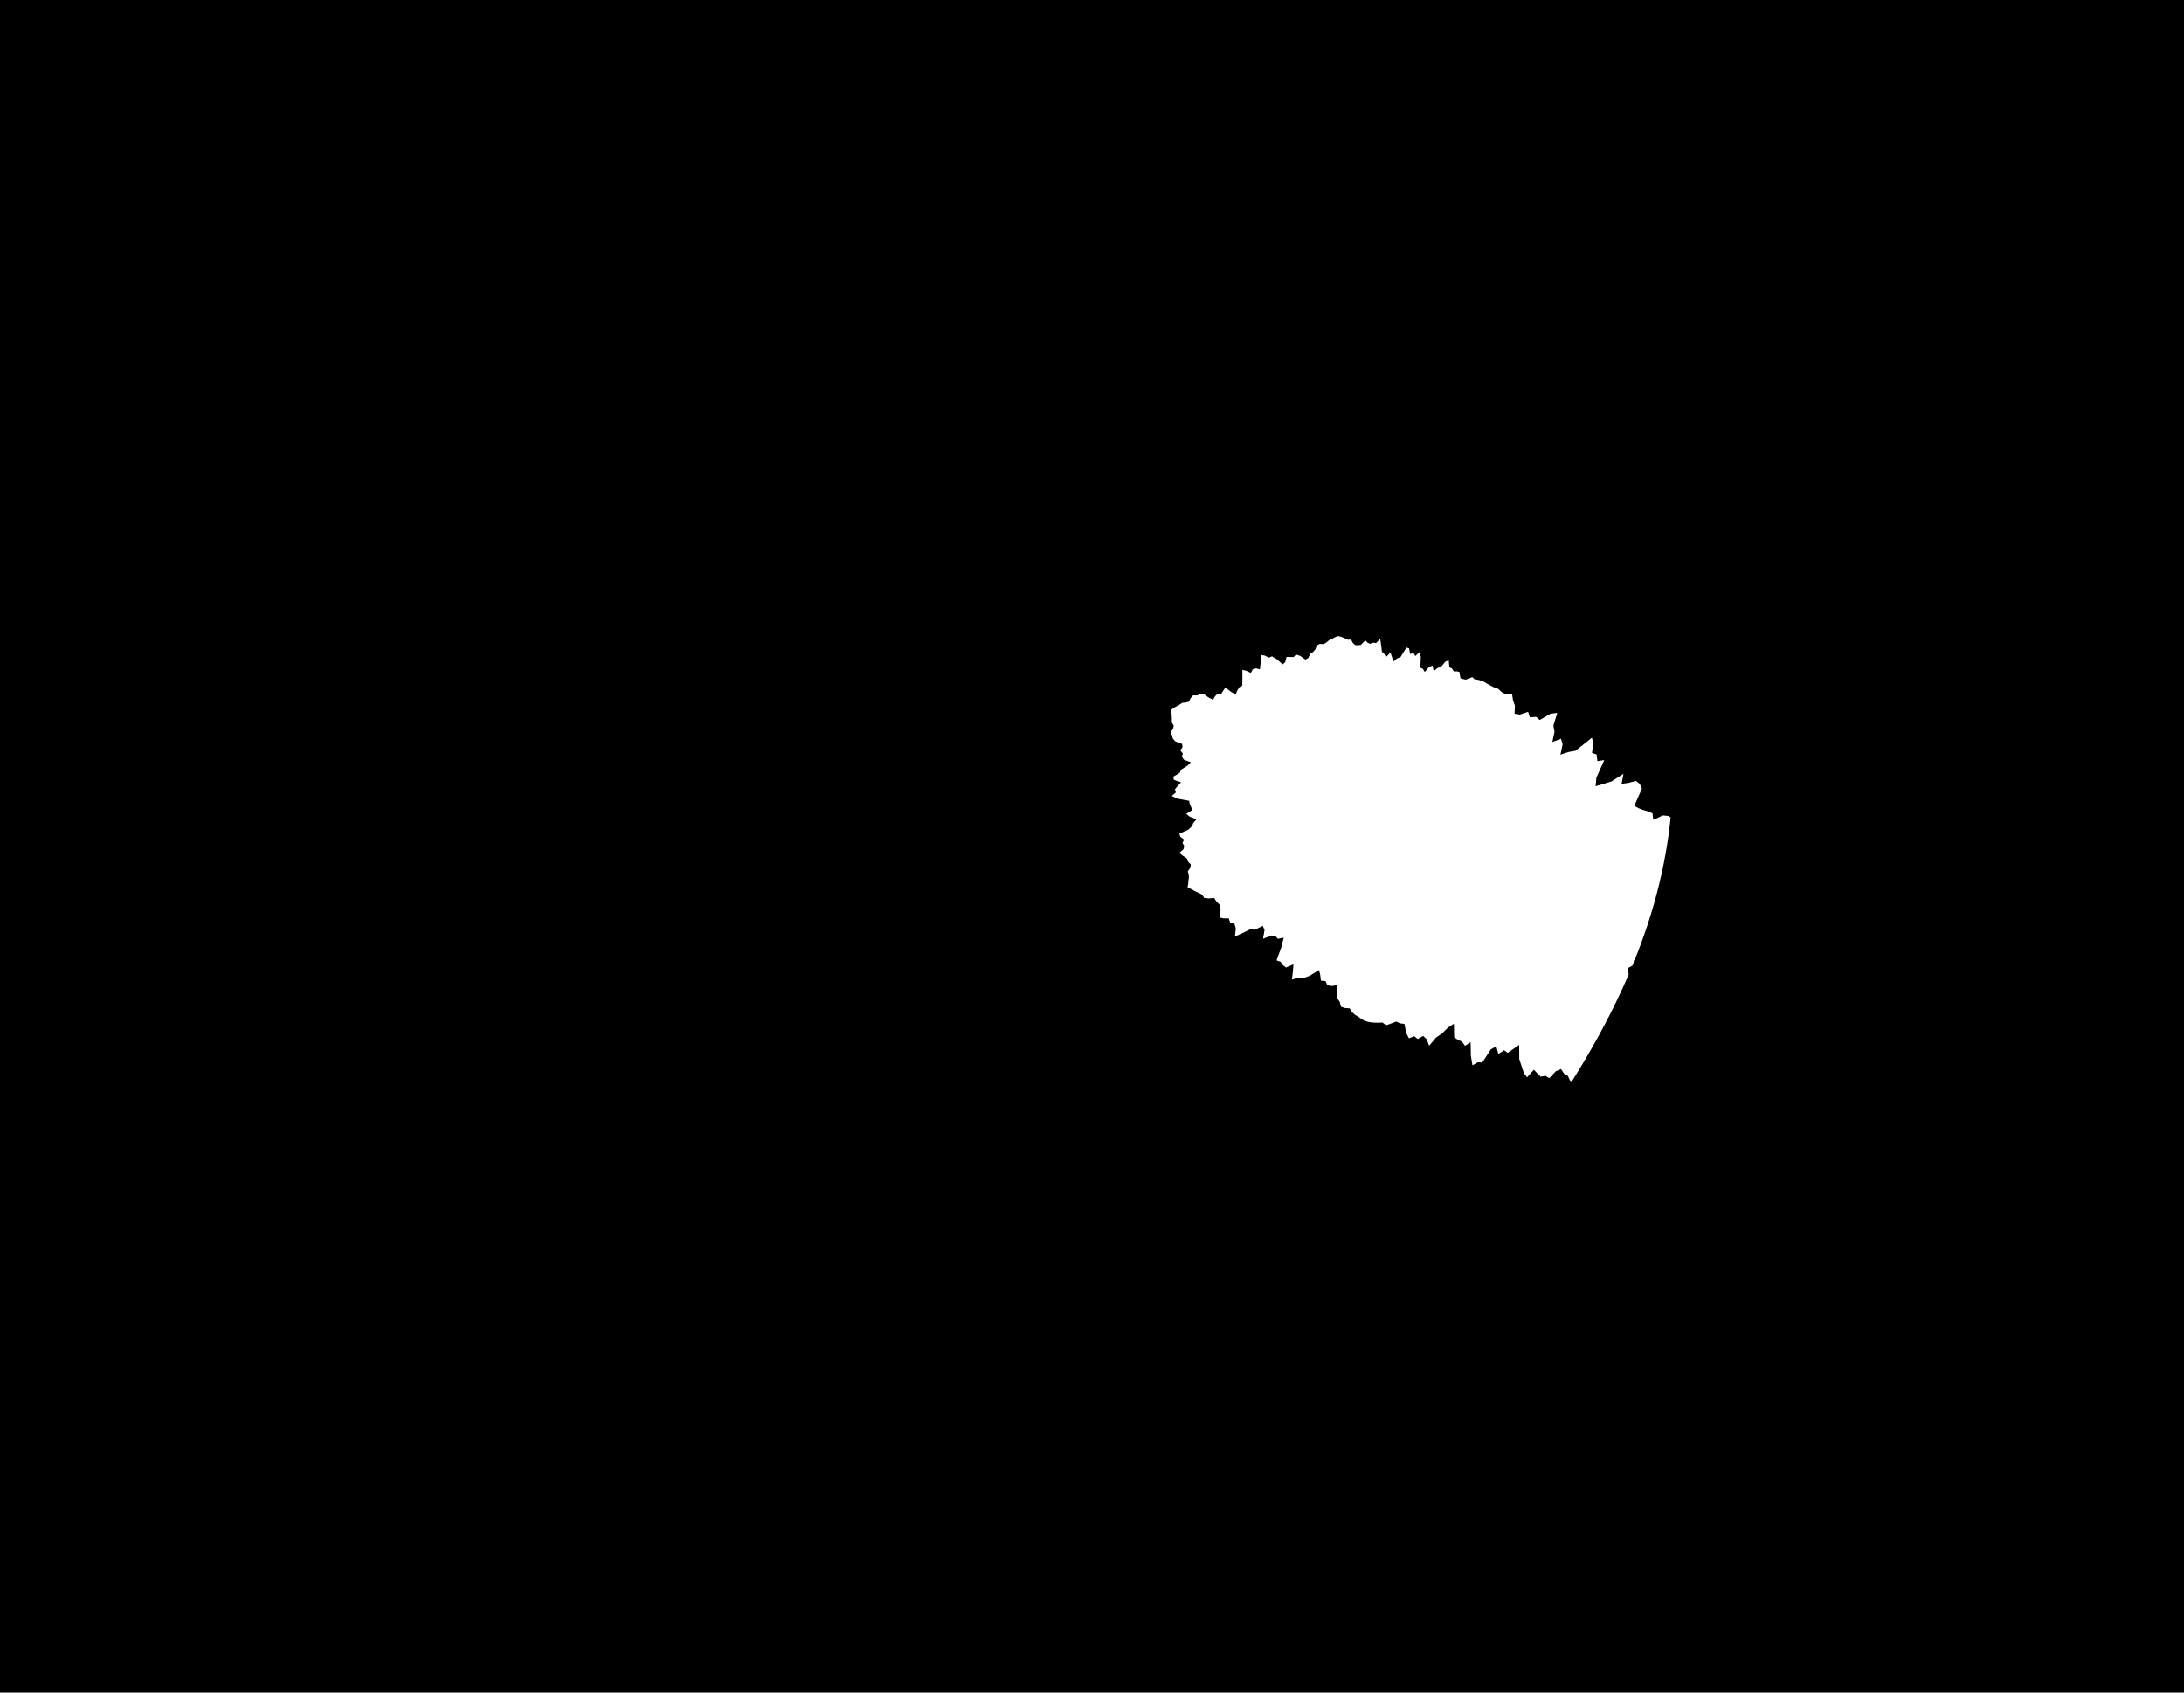
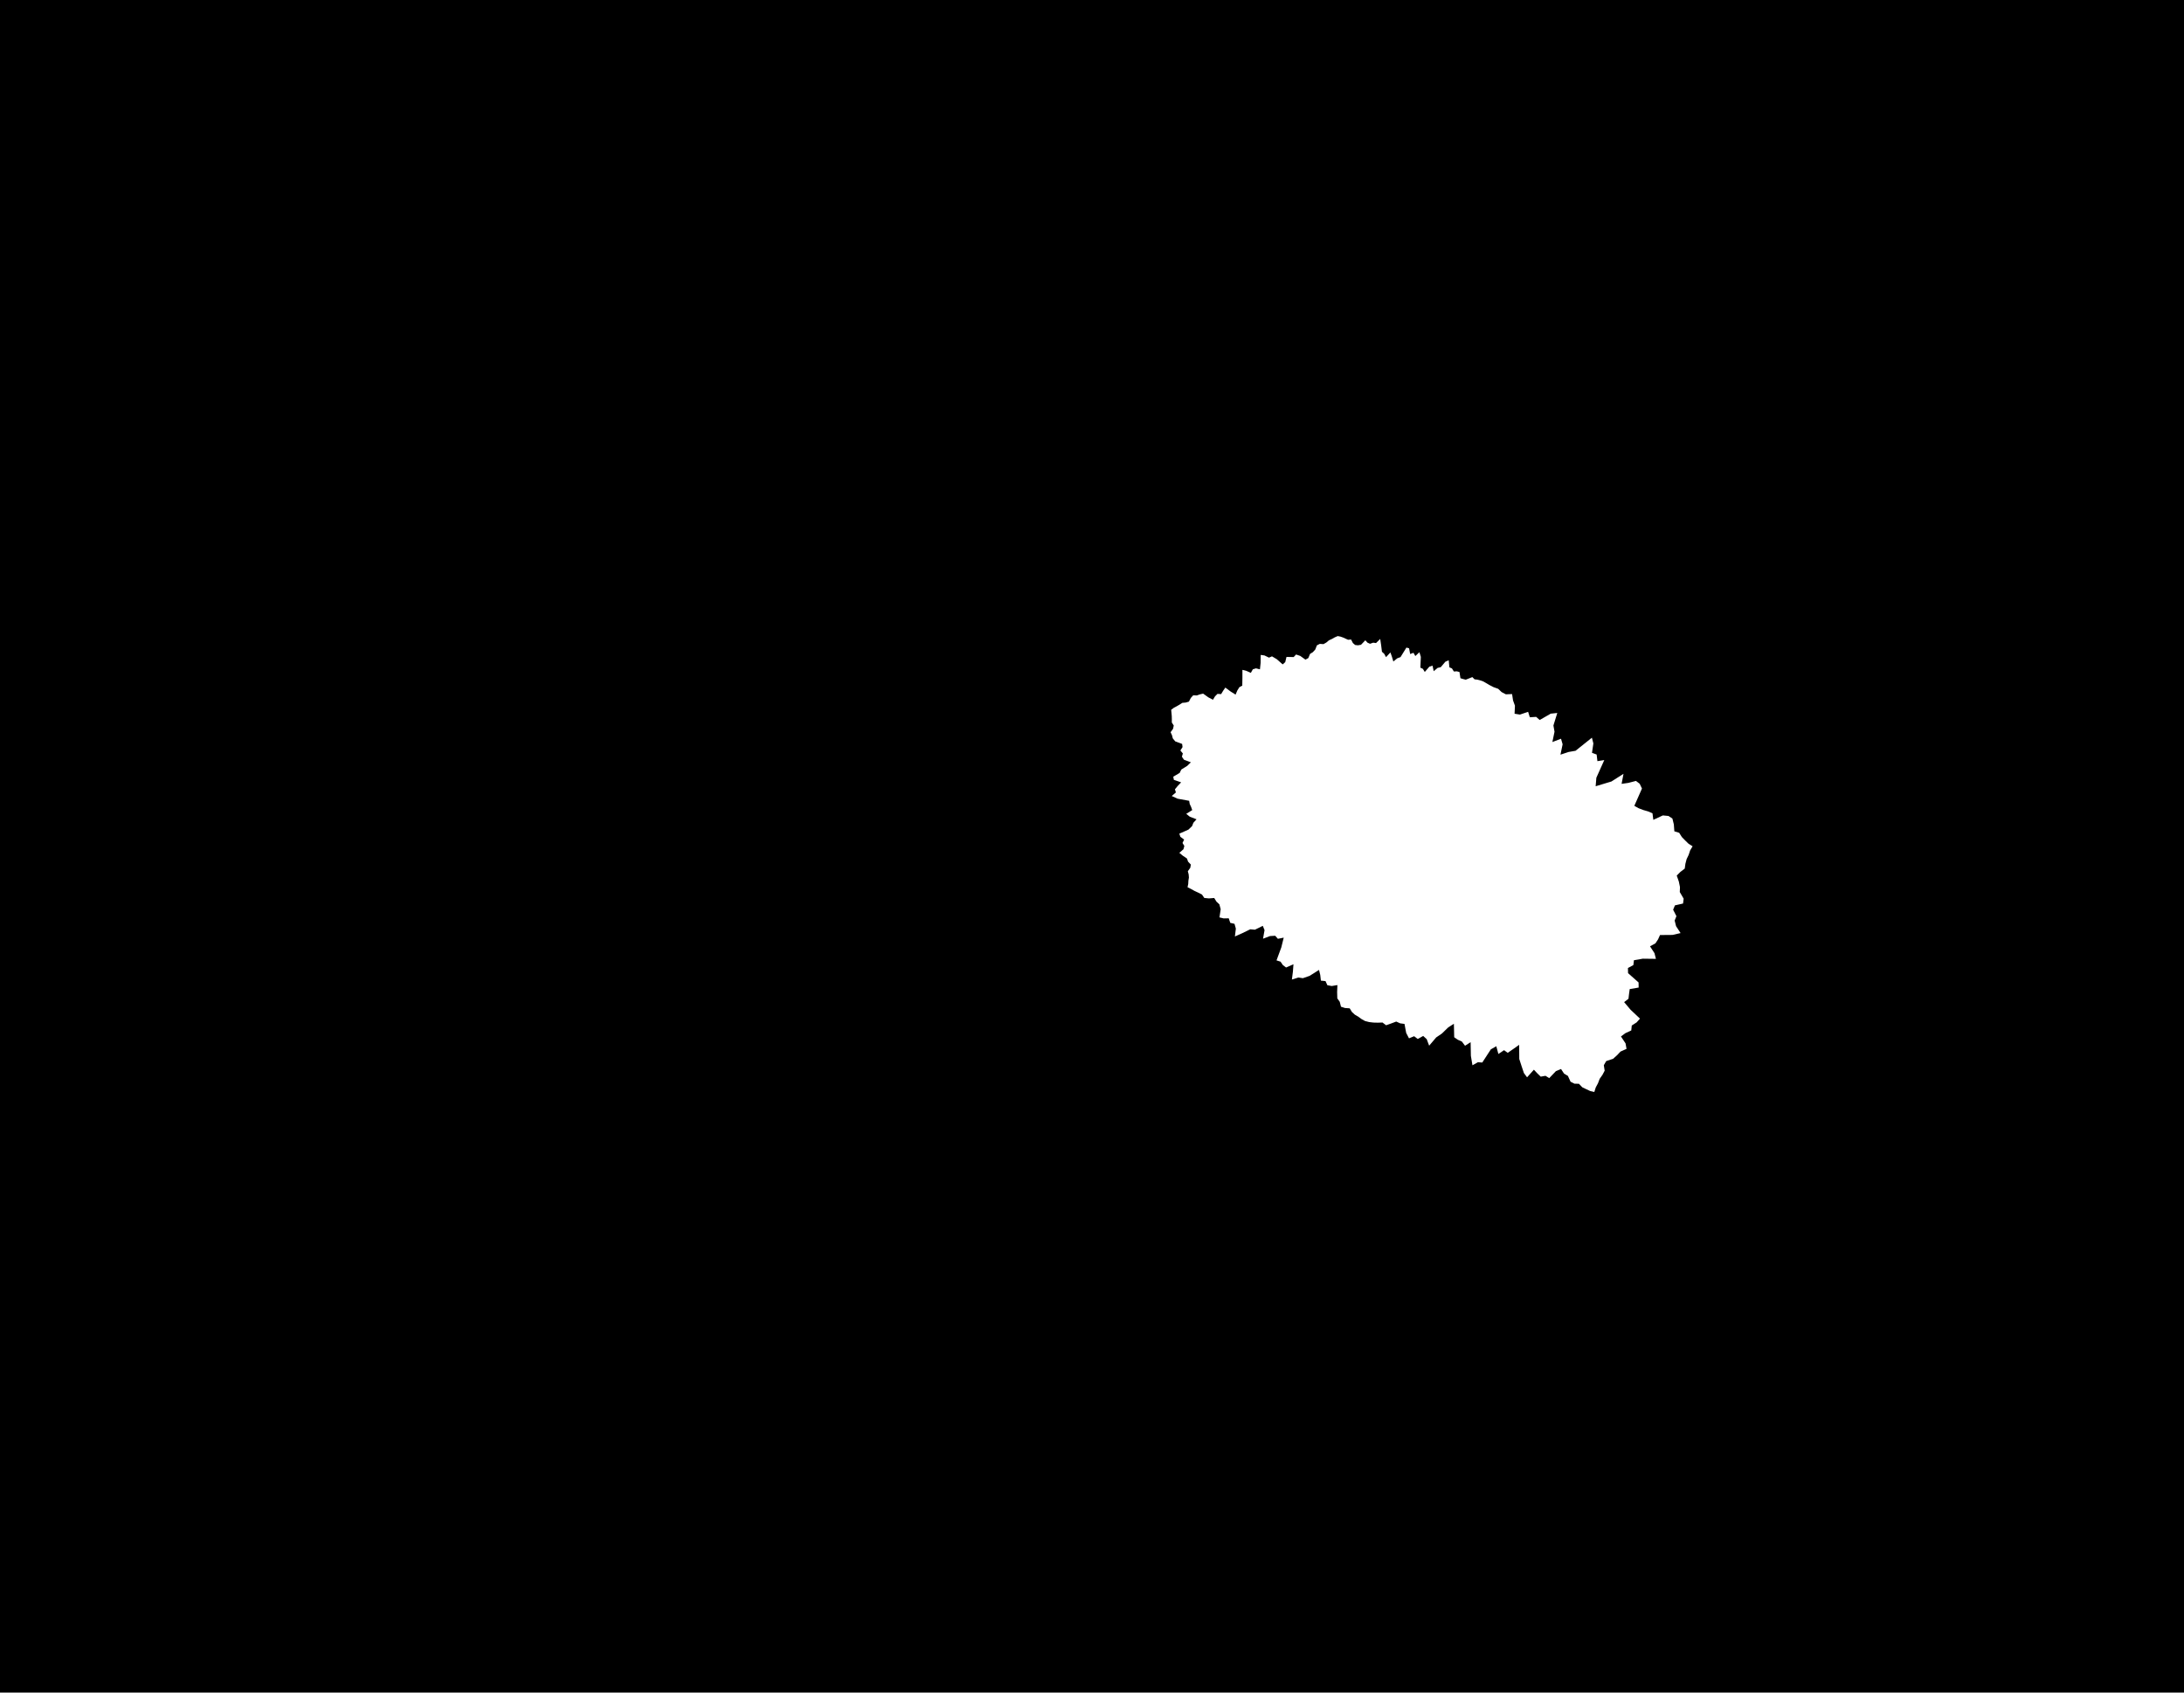
<svg xmlns="http://www.w3.org/2000/svg" width="1600" height="1240" viewBox="0 0 1600 1240">
  <defs>
-     <clipPath id="town-land-clip">
-       <path d="M -154 -1700 C 120 -1240, 402 -890, 330 -520 C 292 -326, 312 -72, 274 324 C 212 480, 230 628, 330 774 C 438 934, 405 1084, 332 1380 C 260 1830, 302 2210, 380 2920 L 1048 2920 C 1136 2200, 1214 1806, 1118 1380 C 1052 1110, 1042 956, 1140 810 C 1266 622, 1234 490, 1165 334 C 1105 198, 1168 66, 1328 -140 C 1426 -560, 1480 -1010, 1710 -1700 Z" />
+     <clipPath id="town-footprint-clip">
+       <path d="M 225 430 L 227.4 426.35 L 229.12 422.29 L 231.31 418.52 L 232.92 414.4 L 234.01 409.97 L 237.26 406.83 L 241.1 404.03 L 240.89 398.83 L 238.8 392.5 L 239.88 388.07 L 241.6 384.01 L 241.18 378.69 L 244.53 375.6 L 253.47 375.85 L 258.8 373.94 L 257.71 368.21 L 258.93 363.86 L 263.49 361.5 L 264.19 356.83 L 265.04 352.26 L 274.82 353.01 L 286.33 354.77 L 288.62 351.06 L 287.64 345.4 L 290.79 342.2 L 290.89 337.18 L 285.46 328.86 L 286.46 324.38 L 295.91 324.93 L 300.46 322.55 L 297.8 315.89 L 297.92 310.89 L 299.04 306.48 L 293.25 297.95 L 287.88 289.68 L 292.88 287.57 L 300.83 287.22 L 302.85 283.35 L 304.72 279.38 L 310.17 277.55 L 311.59 273.31 L 308.41 266.34 L 310.39 262.44 L 318.27 262.06 L 323.88 260.32 L 327 257.1 L 332.23 255.13 L 336.64 252.68 L 336.59 247.57 L 336.33 242.34 L 339.31 239.03 L 342.55 235.88 L 344.36 231.88 L 346.44 228.04 L 348.57 224.23 L 350 220 L 353.97 218.88 L 357.65 216.84 L 361.43 215.12 L 364.85 212.27 L 368.26 209.4 L 372.66 209.64 L 376.51 208.12 L 378.97 202.28 L 382.21 198.86 L 385.88 196.78 L 388.82 192.42 L 393.69 194.14 L 400.3 201.33 L 404.68 201.49 L 408.1 198.64 L 412.87 200.03 L 416.18 196.84 L 418.96 192 L 425.07 197.58 L 430.87 202.22 L 433.17 195.86 L 435.9 190.84 L 438.78 186.3 L 439.01 173.42 L 441.29 166.97 L 447.53 172.99 L 452.01 173.49 L 455.07 169.49 L 460.09 171.68 L 463.5 168.8 L 465.25 160.7 L 471.01 165.22 L 478.58 175.41 L 483.44 177.1 L 488.56 179.58 L 493.94 182.9 L 495.75 174.99 L 497.44 166.7 L 502.44 168.81 L 506.81 168.94 L 509.87 164.97 L 514.36 165.48 L 517.8 162.71 L 519.1 153.19 L 522.25 149.51 L 527.26 151.63 L 531.5 151.38 L 536.24 152.66 L 541.67 156.13 L 545.65 155.05 L 549.11 152.32 L 553.54 152.67 L 557.92 152.84 L 561.97 151.94 L 566.13 151.42 L 570 150 L 572.97 150.61 L 575.94 151.29 L 578.9 151.84 L 581.88 152.83 L 584.81 152.26 L 587.78 152.83 L 590.84 156.38 L 593.8 156.8 L 596.69 154.77 L 599.62 154.08 L 602.45 150.21 L 605.3 147.13 L 608.37 151.02 L 611.35 152.15 L 614.2 148.64 L 617.15 148.71 L 620.04 146.87 L 622.92 144.44 L 626.1 152.11 L 629.27 159.35 L 632.18 158.3 L 635.17 159.66 L 638.12 159.72 L 640.94 155.18 L 644.02 159.52 L 647.17 166.12 L 649.99 161.85 L 652.8 157.53 L 655.66 154.47 L 658.35 146 L 661.28 145.2 L 664.42 151.71 L 667.31 149.75 L 670.16 146.26 L 673.13 146.93 L 675.97 143.4 L 678.94 144.15 L 682.18 153.57 L 685.22 156.75 L 688.12 155.05 L 691.11 156.31 L 693.98 153.95 L 696.86 151.51 L 699.93 155.71 L 702.92 156.81 L 705.74 152.74 L 708.63 150.76 L 711.5 148.03 L 714.35 144.77 L 717.33 145.96 L 720.32 147.19 L 723.23 145.84 L 726.16 145.4 L 729.11 145.26 L 732.05 144.9 L 735 145 L 739.08 146.15 L 743.17 147.2 L 747.25 148.48 L 751.33 149.72 L 755.47 148.62 L 759.52 151.13 L 763.54 155.33 L 767.67 154.29 L 771.78 154.18 L 775.95 151.67 L 780.22 144.14 L 784.3 145.54 L 788.32 149.35 L 792.48 147.01 L 796.55 149.16 L 800.7 146.94 L 804.97 139.57 L 808.93 146.34 L 812.86 154.95 L 816.9 157.73 L 820.83 166.28 L 824.97 164.97 L 829.26 156.48 L 833.24 162.27 L 837.27 166.23 L 841.39 165.32 L 845.39 170.44 L 849.68 162.01 L 854.1 147.81 L 858.2 148.56 L 862.33 147.4 L 866.45 146.96 L 870.39 154.76 L 874.61 149.45 L 878.89 141.65 L 882.89 146.86 L 886.95 149.07 L 890.94 154.56 L 894.8 165.84 L 898.96 163.36 L 903.18 158.55 L 907.24 160.75 L 911.4 158.34 L 915.48 159.78 L 919.49 164.42 L 923.72 158.92 L 927.94 153.43 L 932.09 151.94 L 936.27 148.36 L 940.36 149.26 L 944.41 151.97 L 948.56 150.35 L 952.68 149.66 L 956.78 149.92 L 960.9 149.69 L 965 150 L 969.91 152.14 L 974.69 154.63 L 979.67 156.55 L 984.31 159.49 L 989.09 161.99 L 994.83 161.64 L 1000.01 162.97 L 1003.37 169.69 L 1007.04 175.53 L 1012.36 176.42 L 1017.37 178.26 L 1022.02 181.14 L 1029.05 176.96 L 1037.14 169.61 L 1042.21 171.27 L 1045.53 178.12 L 1050.96 178.68 L 1056.94 177.64 L 1061.1 182 L 1066.9 181.45 L 1076.11 170.77 L 1083.43 165.73 L 1086.42 173.56 L 1089.77 180.33 L 1094.75 182.26 L 1097.5 190.81 L 1099.56 201.43 L 1105.92 199.24 L 1113.99 191.93 L 1118.15 196.29 L 1120.5 206.04 L 1124.97 209.48 L 1128.75 214.96 L 1130.12 227.65 L 1134.07 232.62 L 1142.36 224.68 L 1149.67 219.65 L 1154.24 222.8 L 1159.81 222.96 L 1166.14 220.85 L 1169.93 226.29 L 1173.25 233.17 L 1179.89 230.15 L 1187.77 223.41 L 1193.63 222.7 L 1198.95 223.6 L 1205.12 221.97 L 1210.07 223.99 L 1213.43 230.73 L 1217.75 234.61 L 1223.41 234.5 L 1228.63 235.71 L 1233.34 238.42 L 1238.35 240.26 L 1243.25 242.39 L 1248 245 L 1250.93 247.36 L 1253.33 250.15 L 1256.03 252.7 L 1257.99 255.85 L 1259.73 259.19 L 1263.59 260.79 L 1267.2 262.6 L 1267.59 267.03 L 1268.16 271.31 L 1270.21 274.39 L 1269.72 279.53 L 1269.38 284.55 L 1274.77 284.92 L 1280.85 284.71 L 1282.61 288.03 L 1285.6 290.34 L 1290.4 291.19 L 1289.99 296.26 L 1288.74 302.02 L 1295.1 301.6 L 1302.85 300.04 L 1306.16 302.1 L 1311.93 302.15 L 1319.39 300.83 L 1318.82 306.04 L 1315.03 313.87 L 1317.99 316.2 L 1321.82 317.84 L 1321.78 322.61 L 1326.08 323.86 L 1333.34 322.7 L 1332.62 328.03 L 1327.86 336.64 L 1328.29 341.04 L 1328.68 345.46 L 1326.09 352.31 L 1329.23 354.5 L 1337.02 352.91 L 1339.44 355.69 L 1338.94 360.84 L 1341.93 363.16 L 1343.66 366.49 L 1342.41 372.26 L 1345.56 374.44 L 1352.62 373.44 L 1356.69 374.88 L 1359.21 377.57 L 1363.41 378.91 L 1365.79 381.72 L 1365.69 386.54 L 1367.4 389.89 L 1370.64 392.01 L 1372.74 395.05 L 1374.54 398.32 L 1376.58 401.41 L 1378 405 L 1377.41 408.87 L 1376.1 412.61 L 1374.62 416.3 L 1372.63 419.9 L 1373.39 424.04 L 1369.03 427.16 L 1364.9 430.33 L 1363.83 434.11 L 1363 437.93 L 1369.81 443.29 L 1368.41 447 L 1365.84 450.48 L 1368.1 454.93 L 1367.3 458.76 L 1374.95 464.28 L 1370.03 467.29 L 1359.56 469.19 L 1356.49 472.57 L 1349.85 475.23 L 1355.94 480.45 L 1352.41 483.73 L 1342.91 485.83 L 1346.07 490.45 L 1346.28 494.48 L 1359.95 501.21 L 1364.28 506.07 L 1356.24 508.45 L 1358.82 512.96 L 1354.89 516.17 L 1360.9 521.37 L 1359.38 525.05 L 1343.35 525.84 L 1340.03 529.17 L 1334.1 531.98 L 1339.58 537.07 L 1344.18 541.98 L 1335.64 544.26 L 1339.14 548.96 L 1340.58 553.24 L 1348.37 558.79 L 1355.17 564.14 L 1346.93 566.49 L 1345.61 570.21 L 1342.29 573.54 L 1342.21 577.52 L 1343.8 581.83 L 1335.57 584.18 L 1333.47 587.75 L 1332.65 591.58 L 1334.15 595.87 L 1337.69 600.57 L 1335.73 604.17 L 1335.82 608.19 L 1335.98 612.21 L 1335.76 616.16 L 1335 620 L 1333.3 620.41 L 1331.61 620.53 L 1329.91 620.54 L 1328.21 620.36 L 1326.52 621.31 L 1324.82 619.91 L 1323.13 618.72 L 1321.43 618.82 L 1319.73 619.08 L 1318.04 622.61 L 1316.34 622.36 L 1314.64 621.87 L 1312.95 623.45 L 1311.25 623.77 L 1309.55 627.72 L 1307.86 625.84 L 1306.16 621.84 L 1304.46 621.01 L 1302.77 618.63 L 1301.07 621.76 L 1299.38 620.26 L 1297.68 616.5 L 1295.98 618.31 L 1294.29 618.85 L 1292.59 625.35 L 1290.89 627.31 L 1289.2 624.23 L 1287.5 625.89 L 1285.8 624.64 L 1284.11 627.8 L 1282.41 627.15 L 1280.71 620.39 L 1279.02 619.3 L 1277.32 616.95 L 1275.63 619.7 L 1273.93 621.61 L 1272.23 617.99 L 1270.54 619.85 L 1268.84 620.72 L 1267.14 624.52 L 1265.45 627.53 L 1263.75 624.06 L 1262.05 623.8 L 1260.36 622.53 L 1258.66 622.76 L 1256.96 623.43 L 1255.27 619.83 L 1253.57 619.05 L 1251.88 618.74 L 1250.18 619.51 L 1248.48 621.05 L 1246.79 620.18 L 1245.09 620.31 L 1243.39 620.41 L 1241.7 620.35 L 1240 620 L 1238.21 623.01 L 1237.11 626.3 L 1235.61 629.43 L 1234.73 632.81 L 1234.24 636.34 L 1231.04 638.79 L 1228.38 641.45 L 1229.9 645.79 L 1230.75 649.86 L 1230.61 653.53 L 1233.45 658.39 L 1233 661.94 L 1227.05 663.29 L 1225.74 666.49 L 1228.15 671.19 L 1226.85 674.4 L 1227.89 678.54 L 1231.19 683.59 L 1225.25 684.94 L 1216.13 685.02 L 1214.7 688.18 L 1212.76 691.13 L 1208.8 693.28 L 1212.07 698.31 L 1213.13 702.47 L 1203.52 702.35 L 1197.02 703.48 L 1196.6 707.04 L 1192.63 709.18 L 1192.72 712.95 L 1200.42 719.75 L 1200.48 723.5 L 1193.93 724.62 L 1193.44 728.15 L 1193.02 731.71 L 1189.84 734.17 L 1194.6 739.8 L 1201.45 746.26 L 1199 749.02 L 1195.43 751.31 L 1195.08 754.9 L 1190.77 756.91 L 1187.52 759.34 L 1190.88 764.41 L 1191.59 768.42 L 1187.2 770.39 L 1184.63 773.1 L 1181.77 775.68 L 1176.7 777.38 L 1174.96 780.41 L 1175.58 784.39 L 1173.95 787.47 L 1171.91 790.38 L 1170.68 793.62 L 1169.04 796.69 L 1168 800 L 1171.44 802.16 L 1175.13 803.51 L 1178.84 804.81 L 1183.04 804.53 L 1186.29 807.28 L 1190 808.59 L 1194.89 806.05 L 1198.78 806.75 L 1203.38 805.17 L 1206.15 809.51 L 1207.39 818.77 L 1211.25 819.59 L 1214.27 823.11 L 1218.41 823.01 L 1222.8 822.09 L 1223.9 831.81 L 1228.24 831.08 L 1233.5 827.35 L 1238.75 823.66 L 1246.2 812.88 L 1248.6 818.4 L 1250.77 824.65 L 1254.92 824.52 L 1257.18 830.51 L 1262.73 825.85 L 1265.42 830.43 L 1265.01 845.05 L 1268.35 847.53 L 1270.78 852.96 L 1276.64 847.31 L 1284.02 836.72 L 1286.51 841.97 L 1291.07 840.51 L 1295.05 840.91 L 1299.12 841.05 L 1306.48 830.55 L 1309.15 835.18 L 1310.87 842.91 L 1313.29 848.36 L 1314.34 858.27 L 1319.54 854.72 L 1324.02 853.53 L 1326.63 858.38 L 1330.9 857.85 L 1333.79 861.79 L 1338.73 859.1 L 1344.88 852.53 L 1348.65 853.61 L 1352.74 853.68 L 1355.82 856.99 L 1358.84 860.51 L 1363.19 859.75 L 1366.75 861.52 L 1370.36 863.12 L 1374.11 864.31 L 1378 865 L 1373.27 866.09 L 1368.87 867.92 L 1364.27 869.32 L 1360.39 872.3 L 1356.28 874.76 L 1350.6 873.78 L 1347.65 878.8 L 1345.37 885.32 L 1341.91 889.22 L 1339.51 895.47 L 1332.75 892.09 L 1325.17 886.89 L 1322.07 891.59 L 1316.67 891.22 L 1312.03 892.52 L 1307.51 894.09 L 1297.84 884.27 L 1293.95 887.23 L 1294.08 899.07 L 1291.51 904.95 L 1291.92 917.39 L 1287.24 918.6 L 1278.99 911.94 L 1278.15 921.62 L 1274.81 925.8 L 1269.64 925.93 L 1265.39 928.1 L 1253.28 912.88 L 1245.04 906.23 L 1243.71 914.84 L 1239.22 916.48 L 1237.98 925.29 L 1234.66 929.5 L 1226.52 923.08 L 1226.14 933.78 L 1226.08 945.2 L 1222.78 949.45 L 1220.89 956.83 L 1212.25 949.3 L 1203.47 941.44 L 1200.62 946.7 L 1195.17 946.22 L 1190.63 947.74 L 1186.24 949.58 L 1178.21 943.4 L 1174.67 947.14 L 1173.26 955.56 L 1169.88 959.64 L 1167.48 965.9 L 1162.7 966.89 L 1156.94 965.72 L 1153.35 969.34 L 1148.93 971.12 L 1144.19 972.2 L 1139.6 973.61 L 1135 975 L 1130.93 975.79 L 1126.95 976.75 L 1122.83 977.45 L 1119.07 978.85 L 1115.91 981.47 L 1110.82 980.2 L 1106.95 981.39 L 1105.11 986.65 L 1102.28 989.92 L 1101.12 996.53 L 1097.61 998.43 L 1090.45 993.05 L 1086.96 994.99 L 1083.02 996.05 L 1078.41 995.76 L 1075.83 999.53 L 1067.79 992.37 L 1060.84 987.4 L 1059.94 994.52 L 1057.45 998.47 L 1057.86 1008.23 L 1057.21 1015.85 L 1049.93 1010.22 L 1047.71 1014.7 L 1046.81 1021.83 L 1042.96 1023.07 L 1041.67 1029.42 L 1033.74 1022.48 L 1023.43 1010.8 L 1020.54 1013.94 L 1016.42 1014.63 L 1014.12 1018.95 L 1013.42 1026.48 L 1006.17 1020.92 L 1003.03 1023.56 L 1004.03 1034.48 L 1002.09 1039.54 L 1002.41 1049.11 L 998.53 1050.28 L 990.12 1042.39 L 986.81 1044.69 L 983.02 1046.05 L 978.69 1046.32 L 976.17 1050.19 L 969.57 1045.93 L 964.38 1044.47 L 963.01 1050.66 L 960.46 1054.49 L 958.95 1060.4 L 956.54 1064.5 L 951.86 1064.07 L 948.78 1066.85 L 945.78 1069.78 L 942.15 1071.44 L 938.7 1073.47 L 935 1075 L 933.71 1075.43 L 932.41 1075.85 L 931.16 1076.4 L 929.81 1076.7 L 928.55 1077.2 L 927.53 1078.28 L 926.21 1078.67 L 924.4 1077.88 L 922.85 1077.73 L 921.82 1078.76 L 920.61 1079.39 L 919.39 1080.01 L 918.92 1082.36 L 918.49 1084.82 L 917.01 1084.8 L 915.23 1084.11 L 914.24 1085.24 L 913.27 1086.44 L 911.8 1086.47 L 911.04 1088.13 L 911.09 1091.7 L 910.17 1093.01 L 908.01 1091.43 L 906.25 1090.79 L 904.93 1091.15 L 902.89 1089.84 L 900.94 1088.74 L 900.38 1090.88 L 899.92 1093.28 L 898.08 1092.43 L 895.95 1090.9 L 894.54 1091.08 L 892.79 1090.44 L 890.51 1088.57 L 889.33 1089.26 L 889.27 1092.59 L 888.56 1094.38 L 887.06 1094.32 L 885.99 1095.3 L 885.03 1096.49 L 883.27 1095.85 L 881.67 1095.55 L 881.14 1097.78 L 880.73 1100.28 L 879.59 1101.06 L 878.37 1101.68 L 877.37 1102.79 L 875.9 1102.82 L 874.08 1102.02 L 872.69 1102.23 L 871.65 1103.26 L 870.39 1103.76 L 868.99 1103.96 L 867.7 1104.39 L 866.36 1104.72 L 865 1105 L 863.15 1104.53 L 861.27 1104.48 L 859.39 1104.27 L 857.47 1104.62 L 855.57 1104.73 L 853.79 1103.52 L 851.88 1103.65 L 849.82 1105.48 L 847.9 1105.71 L 846.03 1105.52 L 844.09 1106.07 L 842.45 1103.4 L 840.95 1099.22 L 839.08 1099 L 837.14 1099.5 L 835.39 1098.08 L 833.4 1099.1 L 831.43 1099.92 L 829.91 1096 L 828.2 1094.09 L 826.01 1097.22 L 823.96 1098.9 L 821.89 1100.75 L 819.51 1105.82 L 817.56 1106.43 L 816.08 1102.12 L 814.24 1101.61 L 812.26 1102.53 L 810.55 1100.62 L 808.56 1101.68 L 806.45 1103.89 L 804.97 1099.6 L 803.58 1094.29 L 801.77 1093.5 L 800.02 1091.94 L 798.24 1090.81 L 795.97 1094.81 L 793.82 1097.43 L 792.14 1095.3 L 790.27 1095.06 L 788.25 1096.38 L 786.43 1095.63 L 784.4 1097.05 L 782.15 1100.83 L 780.24 1100.97 L 778.54 1098.96 L 776.71 1098.38 L 774.95 1096.94 L 773.24 1095 L 771.31 1095.44 L 769.35 1096.12 L 767.54 1095.29 L 765.69 1094.84 L 763.8 1094.84 L 761.92 1094.7 L 760 1095 L 758.05 1094.34 L 756.12 1093.61 L 754.23 1092.74 L 752.31 1091.98 L 750.08 1092.18 L 748.53 1090.25 L 746.83 1088.8 L 744.27 1090.04 L 741.98 1090.45 L 739.06 1092.83 L 736.55 1093.91 L 735.62 1090.05 L 733.67 1089.38 L 731.59 1089.1 L 729.98 1087.36 L 727.48 1088.42 L 726.78 1083.83 L 726.48 1077.97 L 723.99 1079.01 L 721.81 1079.04 L 718.72 1081.97 L 715.31 1085.89 L 714.42 1081.89 L 712.27 1081.85 L 709.1 1085.01 L 707.03 1084.71 L 703.93 1087.67 L 702.76 1084.54 L 703.34 1075.9 L 701.57 1074.68 L 699.93 1073.05 L 697.95 1072.45 L 694.92 1075.2 L 694.19 1070.68 L 692.71 1068.54 L 689.31 1072.44 L 686.74 1073.69 L 683.32 1077.65 L 680.82 1078.71 L 680.42 1073.16 L 678.58 1072.16 L 676.59 1071.6 L 675.04 1069.69 L 672.69 1070.27 L 671.71 1066.54 L 670.78 1062.68 L 668.38 1063.42 L 666.22 1063.41 L 663.71 1064.49 L 661.25 1065.45 L 659.68 1063.56 L 657.7 1062.99 L 655.57 1062.88 L 653.7 1061.96 L 651.79 1061.18 L 650 1060 L 647.08 1057.84 L 644.06 1055.86 L 641.22 1053.58 L 637.97 1051.95 L 634.23 1051.11 L 632.56 1046.94 L 629.32 1045.3 L 624.08 1046.88 L 619.92 1046.72 L 614.02 1049.35 L 610.98 1047.4 L 611.42 1039.84 L 607.77 1038.86 L 604.95 1036.54 L 602.7 1033.32 L 598.62 1033.02 L 600.51 1023.14 L 600.49 1016.32 L 594.28 1019.46 L 589.95 1019.57 L 582.43 1024.82 L 576.65 1027.25 L 577.51 1019.03 L 572.43 1020.34 L 566.51 1023.01 L 563.61 1020.82 L 558.25 1022.59 L 560.37 1012.33 L 564.15 999.41 L 560.06 999.15 L 557.69 996.1 L 553.16 996.53 L 547.51 998.77 L 548.66 990.07 L 544.71 989.58 L 536.82 995.41 L 532.1 996.15 L 525.02 1000.68 L 522.92 997.21 L 525.03 986.97 L 521.52 985.76 L 518.95 983.04 L 516.8 979.65 L 513.03 978.86 L 513.66 971.01 L 512.28 966.38 L 507.02 967.98 L 503.15 967.36 L 498.14 968.57 L 494.32 967.86 L 492.74 963.55 L 489.33 962.18 L 486.01 960.66 L 483.36 958.08 L 480.55 955.75 L 478 953 L 475.92 952.49 L 473.94 951.74 L 471.86 951.22 L 470.22 949.73 L 468.29 948.87 L 465.81 949.25 L 464.54 946.91 L 463.06 945.05 L 462.03 942.17 L 461.04 939.19 L 457.69 941.54 L 455.27 941.79 L 453.01 941.67 L 450.5 942.13 L 449.64 938.86 L 446.2 941.41 L 442.76 943.95 L 441.27 942.11 L 439.21 941.53 L 440.05 934.46 L 439.64 930.18 L 436.61 931.81 L 435.43 929.27 L 432.77 930.06 L 431.62 927.45 L 431.38 922.79 L 426.98 927.48 L 423.62 929.85 L 420.02 932.77 L 416.8 934.81 L 417.42 928.21 L 415.56 927.21 L 413.33 927.03 L 412.05 924.71 L 409.33 925.63 L 409.92 919.1 L 409.81 914.15 L 407.13 914.99 L 405.15 914.25 L 401.06 918.27 L 398.44 918.96 L 397.56 915.74 L 394.69 917 L 392.64 916.41 L 389.93 917.32 L 387.23 918.2 L 386.83 913.89 L 385.56 911.56 L 384.1 909.65 L 382.44 908.19 L 379.79 908.95 L 378.05 907.67 L 376.23 906.56 L 374.09 906.19 L 372.07 905.55 L 370 905 L 367.76 903.42 L 365.65 901.69 L 363.39 900.12 L 361.31 898.37 L 360.09 895.71 L 357.02 895.01 L 353.77 894.47 L 352.91 891.44 L 351.38 889.11 L 351.25 885.31 L 352.59 879.98 L 349.42 879.37 L 346.12 878.89 L 345.37 875.74 L 342.43 874.89 L 342.04 871.37 L 342.75 866.69 L 336.75 869.04 L 331.3 870.81 L 328.25 870.08 L 322.93 871.72 L 322.89 867.84 L 324.51 862.21 L 319.47 863.55 L 316.49 862.73 L 315.14 860.22 L 311.61 859.99 L 314.78 852.73 L 318.57 844.83 L 315.4 844.22 L 313.9 841.85 L 311.36 840.58 L 306.03 842.23 L 307.19 837.09 L 307.76 832.55 L 302.65 833.97 L 299.53 833.32 L 294.42 834.73 L 287.94 837.59 L 288.12 833.46 L 288.04 829.62 L 285.03 828.84 L 284.22 825.75 L 281.16 825.03 L 277.58 824.85 L 278.62 819.82 L 278.72 815.79 L 277.15 813.5 L 276.38 810.37 L 273.34 809.62 L 270.07 809.11 L 268.76 806.55 L 266.74 804.74 L 264.42 803.23 L 262.3 801.52 L 260 800 L 258.55 797.71 L 257.69 795.25 L 257.05 792.73 L 256.7 790.13 L 254.71 787.99 L 256.47 784.78 L 256.5 782.07 L 254.76 779.86 L 251.26 778.16 L 245.74 777.03 L 247.84 773.73 L 246 771.55 L 244.89 769.16 L 243.33 766.91 L 243.39 764.19 L 251.97 759.03 L 250.67 756.7 L 249.05 754.45 L 243.52 753.33 L 240.78 751.41 L 243.94 747.8 L 235.57 747.49 L 232.58 745.64 L 229.23 743.89 L 234.62 739.65 L 242.98 734.56 L 238.9 733.02 L 240.47 729.87 L 237.9 727.89 L 241.52 724.16 L 240.27 721.81 L 228.71 722.41 L 226.29 720.4 L 223.03 718.62 L 229.14 714.17 L 229.6 711.34 L 225.95 709.68 L 230.69 705.62 L 232.02 702.54 L 237.14 698.37 L 232.04 697.12 L 225.64 696.25 L 225.29 693.64 L 223.06 691.57 L 224.69 688.41 L 220.43 686.92 L 220.02 684.33 L 223.3 680.69 L 224.51 677.64 L 225.95 674.52 L 222.95 672.68 L 222.36 670.14 L 222.09 667.52 L 221.05 665.11 L 220.4 662.59 L 220 660 L 218.76 655.86 L 218.46 651.75 L 217.82 647.63 L 218.07 643.52 L 218.87 639.43 L 216.09 635.26 L 215.51 631.14 L 220.43 627.14 L 222.77 623.08 L 224.68 619.01 L 227.84 614.97 L 222.67 610.75 L 217.07 606.52 L 221.01 602.49 L 221.73 598.4 L 218.81 594.23 L 219.66 590.14 L 211.87 585.86 L 200.66 581.51 L 204.2 577.47 L 209.58 573.48 L 209.52 569.37 L 215.6 565.4 L 215.81 561.29 L 207.71 557.01 L 213.69 553.03 L 225.27 549.17 L 227.48 545.11 L 232.49 541.11 L 233.5 537.02 L 221.29 532.65 L 218.13 528.47 L 224.49 524.5 L 222.1 520.34 L 220.43 516.19 L 220.04 512.07 L 208.63 507.72 L 202.74 503.48 L 210 499.53 L 213.01 495.48 L 214.77 491.41 L 220.04 487.42 L 217.3 483.25 L 214.44 479.08 L 221.38 475.12 L 226.08 471.11 L 226.75 467.02 L 229.11 462.96 L 226.96 458.81 L 222.65 454.6 L 223.6 450.51 L 224.84 446.43 L 224.13 442.31 L 224.44 438.21 L 224.47 434.1 Z" />
    </clipPath>
  </defs>
  <rect width="1600" height="1240" fill="black" />
-   <path d="M 980 466 L 982 466.38 L 983.91 467.05 L 985.76 467.89 L 987.63 468.71 L 989.8 468.52 L 991.12 471.09 L 992.78 472.53 L 994.83 472.76 L 997.07 472.38 L 1000.23 469.08 L 1001.81 470.8 L 1003.66 471.64 L 1006.04 470.83 L 1008.07 471.12 L 1011.14 468.1 L 1011.82 472.65 L 1012.42 477.5 L 1014.07 478.97 L 1015.41 481.44 L 1018.62 477.98 L 1019.74 481.17 L 1020.77 484.64 L 1023.62 482.3 L 1026.02 481.4 L 1030.34 474.43 L 1032.29 474.95 L 1033.09 479.16 L 1035.5 478.24 L 1036.87 480.63 L 1039.87 477.81 L 1040.91 481.25 L 1040.55 489.13 L 1042.4 489.99 L 1043.79 492.3 L 1047.14 488.41 L 1049.48 487.69 L 1050.33 491.73 L 1053.21 489.31 L 1055.49 488.79 L 1058.88 484.78 L 1061.33 483.72 L 1061.82 488.9 L 1063.69 489.68 L 1065.1 491.94 L 1067.26 491.82 L 1069.22 492.33 L 1069.91 496.87 L 1071.84 497.46 L 1073.81 497.95 L 1076.22 497.01 L 1078.64 496.05 L 1080.25 497.68 L 1082.3 497.91 L 1084.26 498.41 L 1086.18 499.03 L 1088 500 L 1091 501.78 L 1094.13 503.4 L 1097.57 504.63 L 1100.08 507.03 L 1103.19 508.67 L 1107.75 508.48 L 1108.46 513.15 L 1109.85 516.97 L 1109.58 522.89 L 1113.49 523.52 L 1119.5 521.49 L 1120.75 525.48 L 1125.39 525.19 L 1127.99 527.48 L 1136.06 522.84 L 1140.87 522.33 L 1138.04 531.5 L 1138.84 536.07 L 1137.27 543.63 L 1143.6 541.2 L 1144.78 545.28 L 1143.19 552.88 L 1149.15 550.91 L 1154.25 550.03 L 1166.23 540.44 L 1167.3 544.66 L 1166.29 551.52 L 1169.7 552.78 L 1170.27 557.63 L 1175.3 556.84 L 1169.49 569.79 L 1168.98 576.02 L 1174.76 574.27 L 1180.55 572.53 L 1189.38 566.91 L 1187.98 574.27 L 1192.96 573.55 L 1198.5 572.11 L 1201.25 574.21 L 1202.9 577.7 L 1197.31 590.36 L 1200.36 592.08 L 1203.73 593.39 L 1207.32 594.43 L 1210.61 595.83 L 1211.23 600.63 L 1218.19 597.39 L 1222.3 597.78 L 1225.2 599.68 L 1226.25 603.93 L 1226.63 609.03 L 1230.17 610.13 L 1232.13 613.23 L 1234.56 615.73 L 1237.05 618.15 L 1240 620 L 1238.21 623.01 L 1237.11 626.3 L 1235.61 629.43 L 1234.73 632.81 L 1234.24 636.34 L 1231.04 638.79 L 1228.38 641.45 L 1229.9 645.79 L 1230.75 649.86 L 1230.61 653.53 L 1233.45 658.39 L 1233 661.94 L 1227.05 663.29 L 1225.74 666.49 L 1228.15 671.19 L 1226.85 674.4 L 1227.89 678.54 L 1231.19 683.59 L 1225.25 684.94 L 1216.13 685.02 L 1214.7 688.18 L 1212.76 691.13 L 1208.8 693.28 L 1212.07 698.31 L 1213.13 702.47 L 1203.52 702.35 L 1197.02 703.48 L 1196.6 707.04 L 1192.63 709.18 L 1192.72 712.95 L 1200.42 719.75 L 1200.48 723.5 L 1193.93 724.62 L 1193.44 728.15 L 1193.02 731.71 L 1189.84 734.17 L 1194.6 739.8 L 1201.45 746.26 L 1199 749.02 L 1195.43 751.31 L 1195.08 754.9 L 1190.77 756.91 L 1187.52 759.34 L 1190.88 764.41 L 1191.59 768.42 L 1187.2 770.39 L 1184.63 773.1 L 1181.77 775.68 L 1176.7 777.38 L 1174.96 780.41 L 1175.58 784.39 L 1173.95 787.47 L 1171.91 790.38 L 1170.68 793.62 L 1169.04 796.69 L 1168 800 L 1164.93 799.29 L 1162.06 797.95 L 1159.2 796.57 L 1156.71 794 L 1153.44 793.92 L 1150.6 792.5 L 1148.64 788.21 L 1145.85 786.58 L 1143.62 783.17 L 1139.84 784.75 L 1134.98 789.85 L 1132.22 788.15 L 1128.74 788.77 L 1126.21 786.33 L 1123.74 783.67 L 1118.73 789.26 L 1116.41 786.13 L 1114.7 781.03 L 1113.02 775.83 L 1112.94 765.46 L 1108.74 768.43 L 1104.55 771.32 L 1101.87 769.37 L 1097.72 772.17 L 1096.19 766.48 L 1092.19 768.78 L 1085.92 778.42 L 1082.69 778.22 L 1078.72 780.44 L 1077.57 773.53 L 1077.38 763.52 L 1073.29 766.13 L 1070.95 763.04 L 1068.06 761.77 L 1065.35 759.91 L 1065.12 750.04 L 1061.02 752.64 L 1056.33 757.19 L 1052.16 760.03 L 1047 766.08 L 1045.2 761.29 L 1042.63 758.95 L 1038.66 761.18 L 1036 759.15 L 1032.23 760.7 L 1030.17 756.72 L 1028.93 750.13 L 1025.77 749.71 L 1022.88 748.41 L 1019.17 749.8 L 1015.47 751.12 L 1012.8 749.11 L 1009.48 749.23 L 1006.22 749.15 L 1003.05 748.78 L 1000 748 L 997.44 746.57 L 995.1 744.85 L 992.57 743.37 L 990.42 741.4 L 988.8 738.72 L 985.33 738.48 L 982.41 737.53 L 981.49 733.92 L 979.72 731.43 L 979.58 726.8 L 979.79 721.68 L 975.63 722.37 L 972.43 721.79 L 971.07 718.77 L 967.69 718.42 L 967.21 714.22 L 966.31 710.59 L 959.39 714.94 L 954.47 716.64 L 951.2 716.14 L 946.44 717.63 L 947.19 711.81 L 947.59 706.44 L 942.17 708.81 L 939.85 707.05 L 938.12 704.53 L 935.18 703.59 L 938.67 694.13 L 940.46 686.93 L 936.18 687.78 L 934.22 685.55 L 930.4 685.78 L 925.3 687.72 L 926.41 681.42 L 925.13 678.29 L 919.35 681.12 L 915.94 680.81 L 910.19 683.62 L 904.69 686.08 L 905.39 680.33 L 904.4 676.81 L 901.3 676.1 L 900.17 672.77 L 896.47 672.84 L 893.38 672.11 L 894.27 666.1 L 893.31 662.54 L 891.18 660.54 L 889.54 657.88 L 885.67 658.19 L 882.28 657.86 L 880.54 655.34 L 877.91 654 L 875.21 652.75 L 872.64 651.33 L 870 650 L 870.5 647.61 L 870.62 645.26 L 871 642.88 L 870.8 640.56 L 870.2 638.28 L 872 635.77 L 872.41 633.39 L 870.37 631.24 L 869.58 628.97 L 866.54 626.91 L 863.98 624.8 L 866.99 622.18 L 867.65 619.78 L 866.3 617.56 L 867.49 615.11 L 864.74 613.03 L 863.98 610.75 L 870.64 607.8 L 873.32 605.21 L 874.27 602.78 L 876.58 600.23 L 871.66 598.34 L 869.04 596.24 L 873.43 593.49 L 872.62 591.23 L 871.58 588.98 L 871.19 586.68 L 862.65 585.12 L 858.42 583.17 L 861.47 580.55 L 860.75 578.28 L 862.84 575.74 L 865.3 573.17 L 859.97 571.32 L 859.53 569.02 L 864.22 566.25 L 865.41 563.8 L 869.81 561.05 L 872.43 558.47 L 867.37 556.59 L 865.86 554.39 L 866.56 551.99 L 864.74 549.81 L 866.33 547.33 L 866.03 545.01 L 860.99 543.14 L 859.2 540.96 L 858.61 538.67 L 857.58 536.43 L 859.38 533.92 L 859.89 531.53 L 858.48 529.32 L 858.49 526.98 L 858.43 524.64 L 858.23 522.32 L 858 520 L 859.96 518.54 L 862.07 517.42 L 864.14 516.22 L 866.17 514.92 L 868.68 514.7 L 870.99 514.03 L 872.4 511.32 L 874.15 509.4 L 876.8 509.5 L 879.05 508.7 L 881.42 508.16 L 885.23 510.88 L 888.62 512.65 L 890.12 510.17 L 891.92 508.35 L 894.6 508.51 L 896.1 506.02 L 897.69 503.73 L 901.59 506.64 L 905.19 508.89 L 906.46 505.87 L 907.99 503.43 L 910.09 502.3 L 910.19 496.63 L 910.19 490.75 L 913.13 491.5 L 916.37 492.95 L 917.83 490.35 L 920.12 489.64 L 923.04 490.36 L 923.54 485.61 L 923.58 479.8 L 926.36 480.2 L 929.67 481.79 L 931.86 480.85 L 935.39 482.95 L 939.68 486.75 L 941.56 485.1 L 942.48 481.29 L 945.09 481.31 L 947.73 481.39 L 949.5 479.5 L 952.56 480.53 L 956.37 483.26 L 958.47 482.11 L 959.74 479.08 L 961.78 477.8 L 963.54 475.89 L 964.77 472.79 L 966.89 471.71 L 969.59 471.9 L 971.67 470.72 L 973.56 469.12 L 975.73 468.13 L 977.82 466.95 Z" fill="white" clip-path="url(#town-land-clip)" />
+   <path d="M 980 466 L 982 466.38 L 983.91 467.05 L 985.76 467.89 L 987.63 468.71 L 989.8 468.52 L 991.12 471.09 L 992.78 472.53 L 994.83 472.76 L 997.07 472.38 L 1000.23 469.08 L 1001.81 470.8 L 1003.66 471.64 L 1006.04 470.83 L 1008.07 471.12 L 1011.14 468.1 L 1011.82 472.65 L 1012.42 477.5 L 1014.07 478.97 L 1015.41 481.44 L 1018.62 477.98 L 1019.74 481.17 L 1020.77 484.64 L 1023.62 482.3 L 1026.02 481.4 L 1030.34 474.43 L 1032.29 474.95 L 1033.09 479.16 L 1035.5 478.24 L 1036.87 480.63 L 1039.87 477.81 L 1040.91 481.25 L 1040.55 489.13 L 1042.4 489.99 L 1043.79 492.3 L 1047.14 488.41 L 1049.48 487.69 L 1050.33 491.73 L 1053.21 489.31 L 1055.49 488.79 L 1058.88 484.78 L 1061.33 483.72 L 1061.82 488.9 L 1063.69 489.68 L 1065.1 491.94 L 1067.26 491.82 L 1069.22 492.33 L 1069.91 496.87 L 1071.84 497.46 L 1073.81 497.95 L 1076.22 497.01 L 1078.64 496.05 L 1080.25 497.68 L 1082.3 497.91 L 1084.26 498.41 L 1086.18 499.03 L 1088 500 L 1091 501.78 L 1094.13 503.4 L 1097.57 504.63 L 1100.08 507.03 L 1103.19 508.67 L 1107.75 508.48 L 1108.46 513.15 L 1109.85 516.97 L 1109.58 522.89 L 1113.49 523.52 L 1119.5 521.49 L 1120.75 525.48 L 1125.39 525.19 L 1127.99 527.48 L 1136.06 522.84 L 1140.87 522.33 L 1138.04 531.5 L 1138.84 536.07 L 1137.27 543.63 L 1143.6 541.2 L 1144.78 545.28 L 1143.19 552.88 L 1149.15 550.91 L 1154.25 550.03 L 1166.23 540.44 L 1167.3 544.66 L 1166.29 551.52 L 1169.7 552.78 L 1170.27 557.63 L 1175.3 556.84 L 1169.49 569.79 L 1168.98 576.02 L 1174.76 574.27 L 1180.55 572.53 L 1189.38 566.91 L 1187.98 574.27 L 1192.96 573.55 L 1198.5 572.11 L 1201.25 574.21 L 1202.9 577.7 L 1197.31 590.36 L 1200.36 592.08 L 1203.73 593.39 L 1207.32 594.43 L 1210.61 595.83 L 1211.23 600.63 L 1218.19 597.39 L 1222.3 597.78 L 1225.2 599.68 L 1226.25 603.93 L 1226.63 609.03 L 1230.17 610.13 L 1232.13 613.23 L 1234.56 615.73 L 1237.05 618.15 L 1240 620 L 1238.21 623.01 L 1237.11 626.3 L 1235.61 629.43 L 1234.73 632.81 L 1234.24 636.34 L 1231.04 638.79 L 1228.38 641.45 L 1229.9 645.79 L 1230.75 649.86 L 1230.61 653.53 L 1233.45 658.39 L 1233 661.94 L 1227.05 663.29 L 1225.74 666.49 L 1228.15 671.19 L 1226.85 674.4 L 1227.89 678.54 L 1231.19 683.59 L 1225.25 684.94 L 1216.13 685.02 L 1214.7 688.18 L 1212.76 691.13 L 1208.8 693.28 L 1212.07 698.31 L 1213.13 702.47 L 1203.52 702.35 L 1197.02 703.48 L 1196.6 707.04 L 1192.63 709.18 L 1192.72 712.95 L 1200.42 719.75 L 1200.48 723.5 L 1193.93 724.62 L 1193.44 728.15 L 1193.02 731.71 L 1189.84 734.17 L 1194.6 739.8 L 1201.45 746.26 L 1199 749.02 L 1195.43 751.31 L 1195.08 754.9 L 1190.77 756.91 L 1187.52 759.34 L 1190.88 764.41 L 1191.59 768.42 L 1187.2 770.39 L 1184.63 773.1 L 1181.77 775.68 L 1176.7 777.38 L 1174.96 780.41 L 1175.58 784.39 L 1173.95 787.47 L 1171.91 790.38 L 1170.68 793.62 L 1169.04 796.69 L 1168 800 L 1164.93 799.29 L 1162.06 797.95 L 1159.2 796.57 L 1156.71 794 L 1153.44 793.92 L 1150.6 792.5 L 1148.64 788.21 L 1145.85 786.58 L 1143.62 783.17 L 1139.84 784.75 L 1134.98 789.85 L 1132.22 788.15 L 1128.74 788.77 L 1126.21 786.33 L 1123.74 783.67 L 1118.73 789.26 L 1116.41 786.13 L 1114.7 781.03 L 1113.02 775.83 L 1112.94 765.46 L 1108.74 768.43 L 1104.55 771.32 L 1101.87 769.37 L 1097.72 772.17 L 1096.19 766.48 L 1092.19 768.78 L 1085.92 778.42 L 1082.69 778.22 L 1078.72 780.44 L 1077.57 773.53 L 1077.38 763.52 L 1073.29 766.13 L 1070.95 763.04 L 1068.06 761.77 L 1065.35 759.91 L 1065.12 750.04 L 1061.02 752.64 L 1056.33 757.19 L 1052.16 760.03 L 1047 766.08 L 1045.2 761.29 L 1042.63 758.95 L 1038.66 761.18 L 1036 759.15 L 1032.23 760.7 L 1030.17 756.72 L 1028.93 750.13 L 1025.77 749.71 L 1022.88 748.41 L 1019.17 749.8 L 1015.47 751.12 L 1012.8 749.11 L 1009.48 749.23 L 1006.22 749.15 L 1003.05 748.78 L 1000 748 L 997.44 746.57 L 995.1 744.85 L 992.57 743.37 L 990.42 741.4 L 988.8 738.72 L 985.33 738.48 L 982.41 737.53 L 981.49 733.92 L 979.72 731.43 L 979.58 726.8 L 979.79 721.68 L 975.63 722.37 L 972.43 721.79 L 971.07 718.77 L 967.69 718.42 L 967.21 714.22 L 966.31 710.59 L 959.39 714.94 L 954.47 716.64 L 951.2 716.14 L 946.44 717.63 L 947.19 711.81 L 947.59 706.44 L 942.17 708.81 L 939.85 707.05 L 938.12 704.53 L 935.18 703.59 L 938.67 694.13 L 940.46 686.93 L 936.18 687.78 L 934.22 685.55 L 930.4 685.78 L 925.3 687.72 L 926.41 681.42 L 925.13 678.29 L 919.35 681.12 L 915.94 680.81 L 910.19 683.62 L 904.69 686.08 L 905.39 680.33 L 904.4 676.81 L 901.3 676.1 L 900.17 672.77 L 896.47 672.84 L 893.38 672.11 L 894.27 666.1 L 893.31 662.54 L 891.18 660.54 L 889.54 657.88 L 885.67 658.19 L 882.28 657.86 L 880.54 655.34 L 877.91 654 L 875.21 652.75 L 872.64 651.33 L 870 650 L 870.5 647.61 L 870.62 645.26 L 871 642.88 L 870.8 640.56 L 870.2 638.28 L 872 635.77 L 872.41 633.39 L 870.37 631.24 L 869.58 628.97 L 866.54 626.91 L 863.98 624.8 L 866.99 622.18 L 867.65 619.78 L 866.3 617.56 L 867.49 615.11 L 864.74 613.03 L 863.98 610.75 L 870.64 607.8 L 873.32 605.21 L 874.27 602.78 L 876.58 600.23 L 871.66 598.34 L 869.04 596.24 L 873.43 593.49 L 872.62 591.23 L 871.58 588.98 L 871.19 586.68 L 862.65 585.12 L 858.42 583.17 L 861.47 580.55 L 860.75 578.28 L 862.84 575.74 L 865.3 573.17 L 859.97 571.32 L 859.53 569.02 L 864.22 566.25 L 865.41 563.8 L 869.81 561.05 L 872.43 558.47 L 867.37 556.59 L 865.86 554.39 L 866.56 551.99 L 864.74 549.81 L 866.33 547.33 L 866.03 545.01 L 860.99 543.14 L 859.2 540.96 L 858.61 538.67 L 857.58 536.43 L 859.38 533.92 L 859.89 531.53 L 858.48 529.32 L 858.49 526.98 L 858.43 524.64 L 858.23 522.32 L 858 520 L 859.96 518.54 L 862.07 517.42 L 864.14 516.22 L 866.17 514.92 L 868.68 514.7 L 870.99 514.03 L 872.4 511.32 L 874.15 509.4 L 876.8 509.5 L 879.05 508.7 L 881.42 508.16 L 885.23 510.88 L 888.62 512.65 L 890.12 510.17 L 891.92 508.35 L 894.6 508.51 L 896.1 506.02 L 897.69 503.73 L 901.59 506.64 L 905.19 508.89 L 906.46 505.87 L 907.99 503.43 L 910.09 502.3 L 910.19 496.63 L 910.19 490.75 L 913.13 491.5 L 916.37 492.95 L 917.83 490.35 L 920.12 489.64 L 923.04 490.36 L 923.54 485.61 L 923.58 479.8 L 926.36 480.2 L 929.67 481.79 L 931.86 480.85 L 935.39 482.95 L 939.68 486.75 L 941.56 485.1 L 942.48 481.29 L 945.09 481.31 L 947.73 481.39 L 949.5 479.5 L 952.56 480.53 L 956.37 483.26 L 958.47 482.11 L 959.74 479.08 L 961.78 477.8 L 963.54 475.89 L 964.77 472.79 L 966.89 471.71 L 969.59 471.9 L 971.67 470.72 L 973.56 469.12 L 975.73 468.13 L 977.82 466.95 Z" fill="white" clip-path="url(#town-footprint-clip)" />
</svg>
